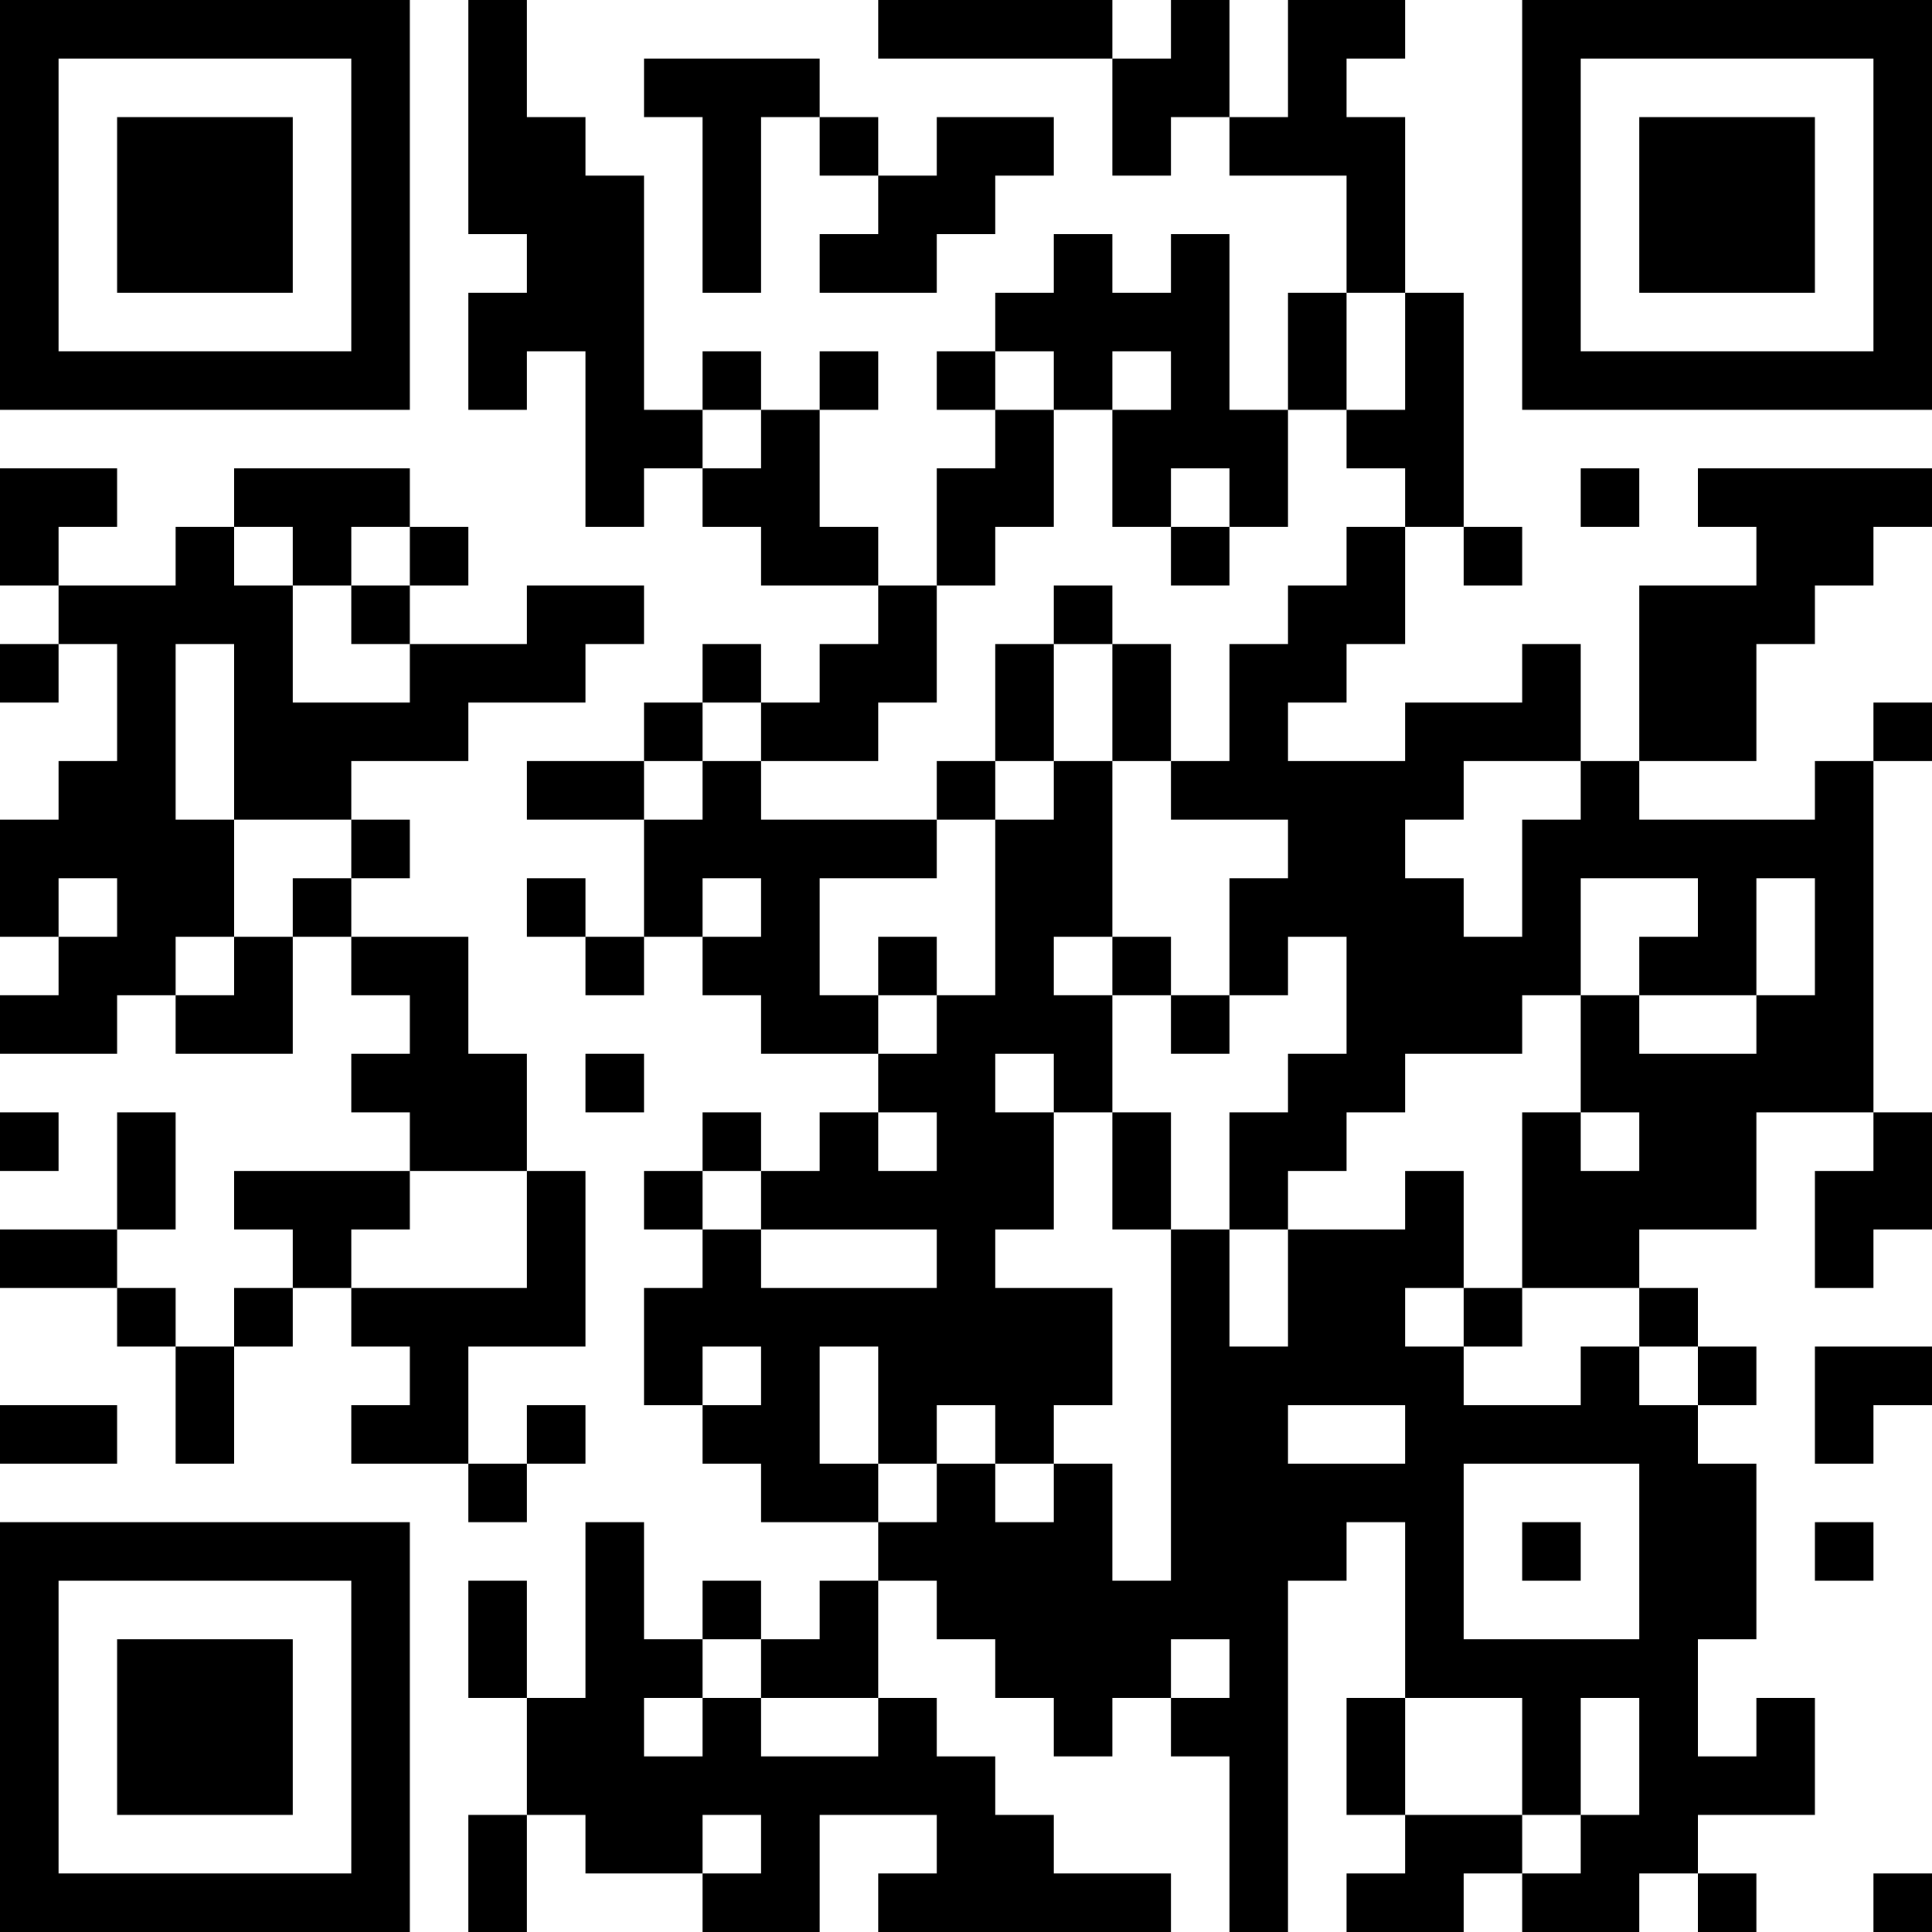
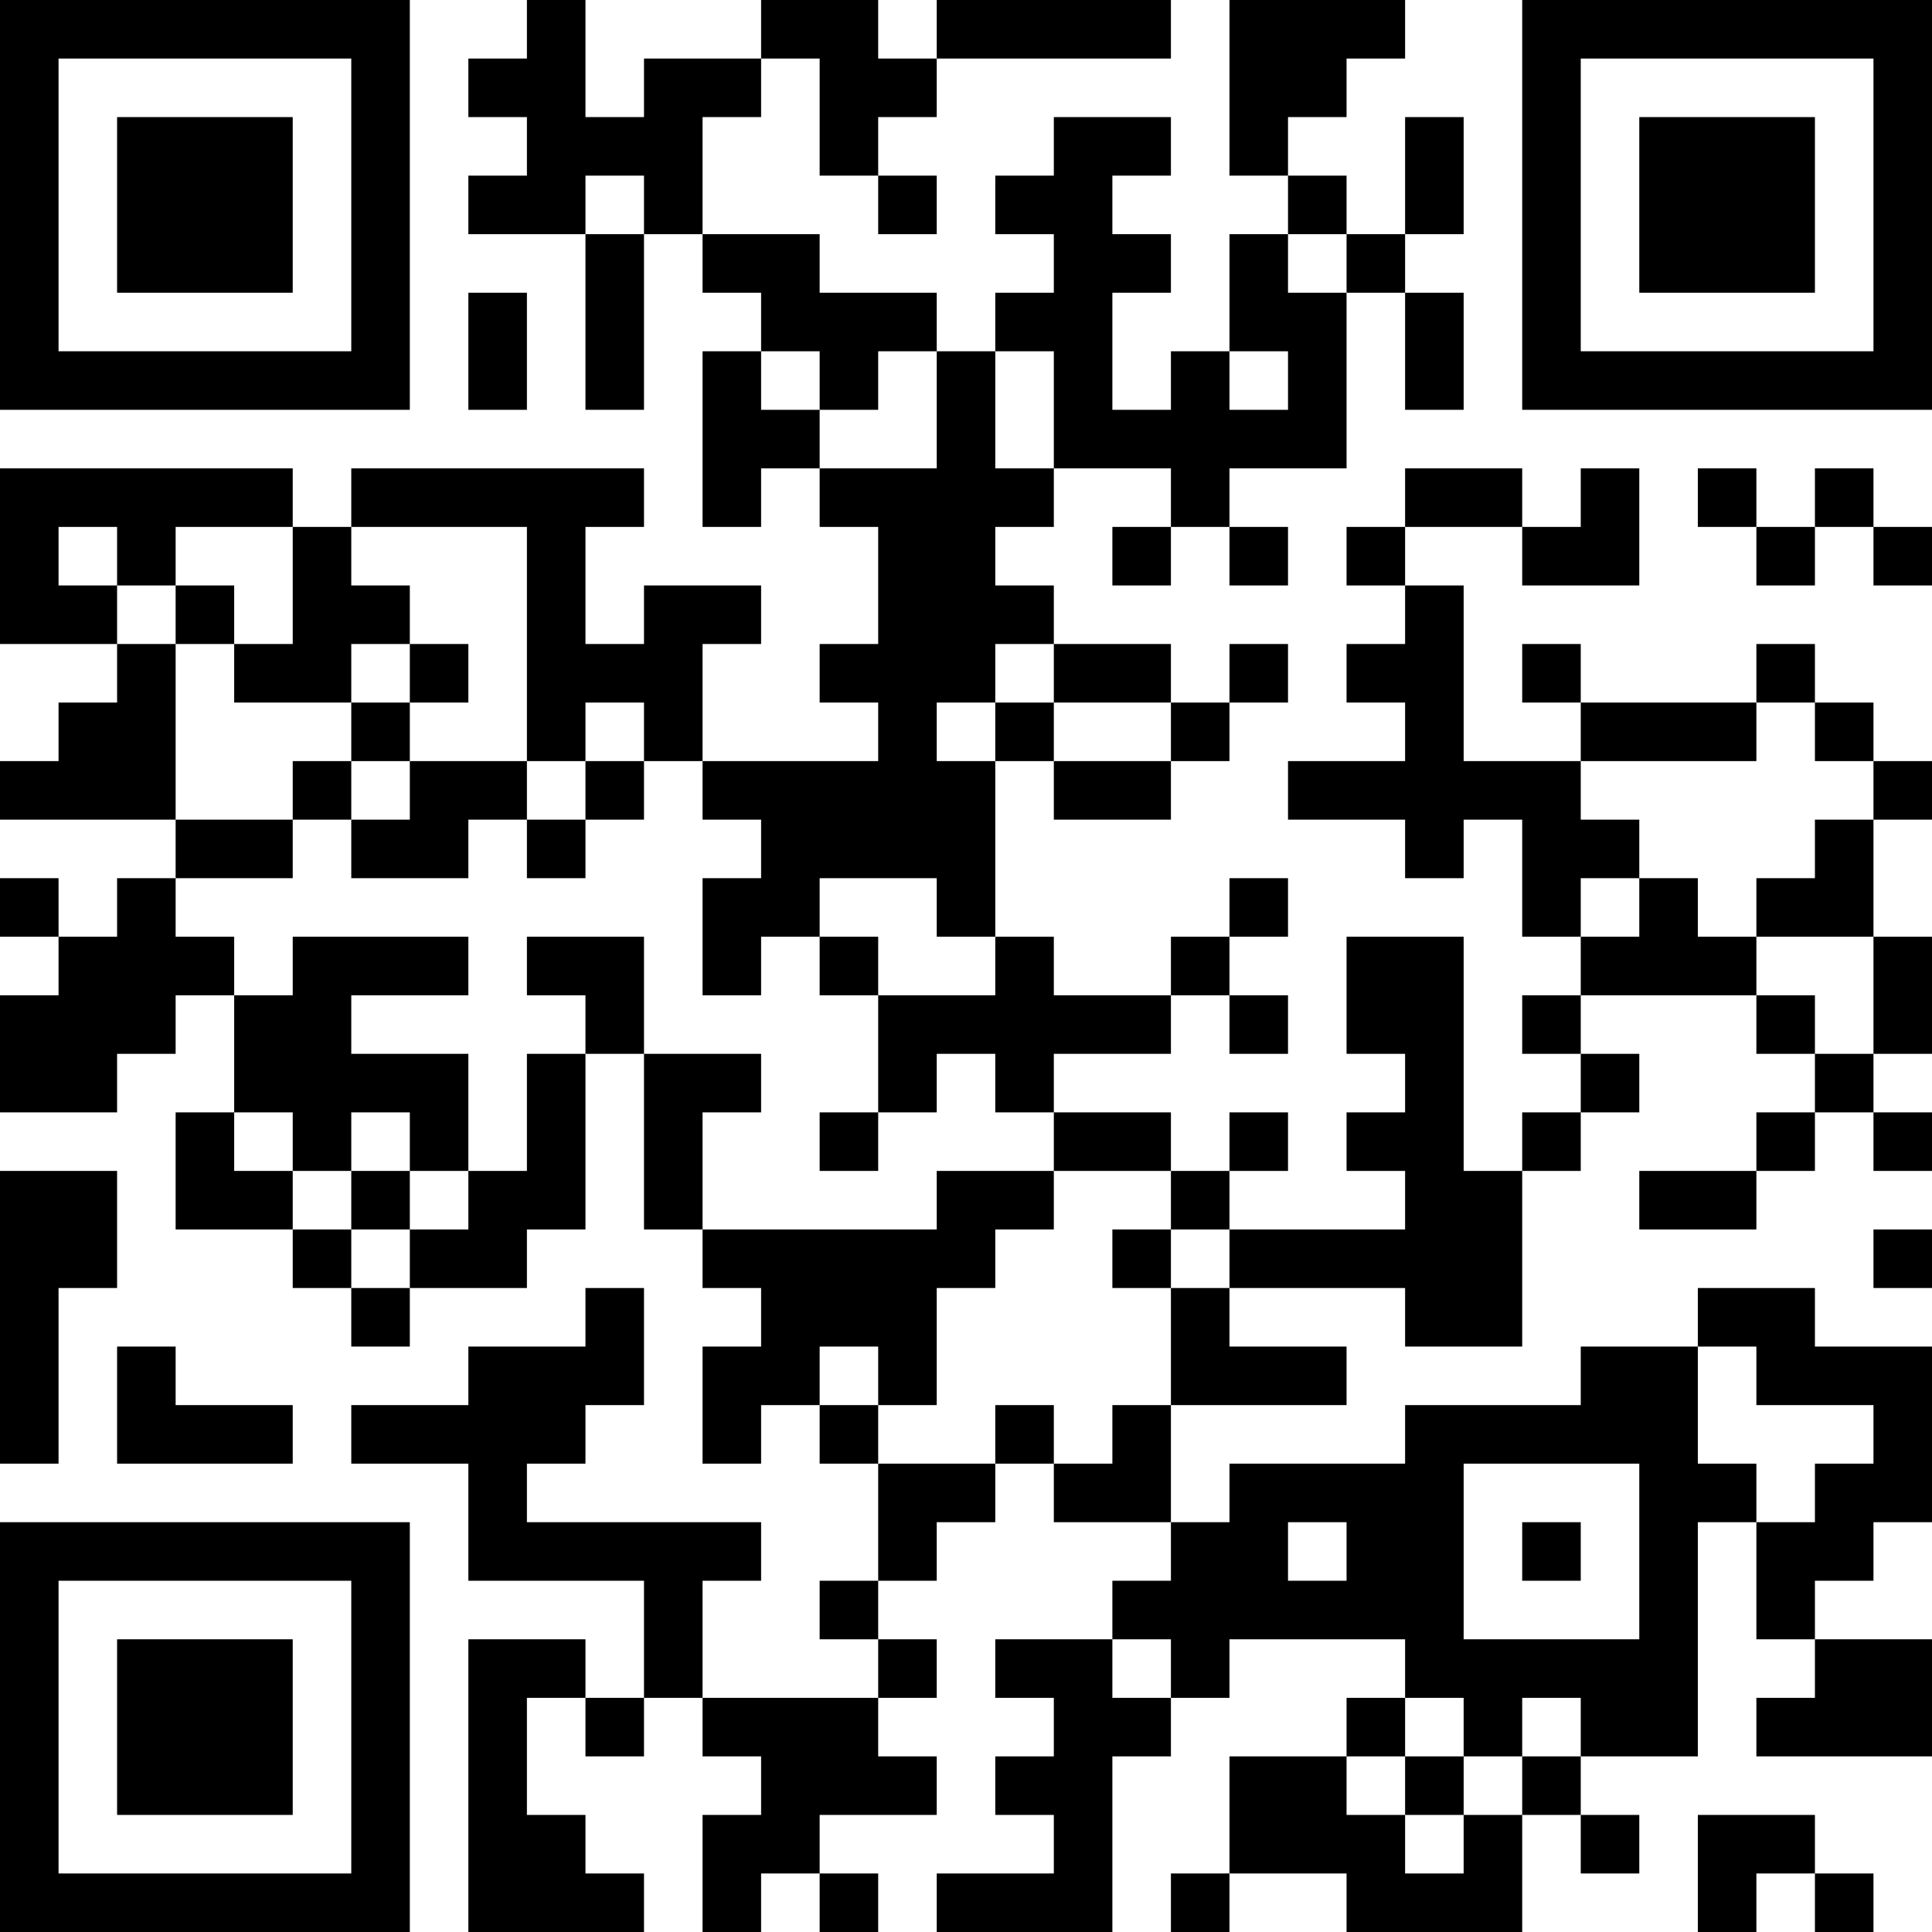
<svg xmlns="http://www.w3.org/2000/svg" version="1.1" width="300" height="300" viewBox="0 0 300 300">
  <rect x="0" y="0" width="300" height="300" fill="#ffffff" />
  <g transform="scale(9.091)">
    <g transform="translate(0,0)">
-       <path fill-rule="evenodd" d="M8 0L8 4L9 4L9 5L8 5L8 7L9 7L9 6L10 6L10 9L11 9L11 8L12 8L12 9L13 9L13 10L15 10L15 11L14 11L14 12L13 12L13 11L12 11L12 12L11 12L11 13L9 13L9 14L11 14L11 16L10 16L10 15L9 15L9 16L10 16L10 17L11 17L11 16L12 16L12 17L13 17L13 18L15 18L15 19L14 19L14 20L13 20L13 19L12 19L12 20L11 20L11 21L12 21L12 22L11 22L11 24L12 24L12 25L13 25L13 26L15 26L15 27L14 27L14 28L13 28L13 27L12 27L12 28L11 28L11 26L10 26L10 29L9 29L9 27L8 27L8 29L9 29L9 31L8 31L8 33L9 33L9 31L10 31L10 32L12 32L12 33L14 33L14 31L16 31L16 32L15 32L15 33L20 33L20 32L18 32L18 31L17 31L17 30L16 30L16 29L15 29L15 27L16 27L16 28L17 28L17 29L18 29L18 30L19 30L19 29L20 29L20 30L21 30L21 33L22 33L22 27L23 27L23 26L24 26L24 29L23 29L23 31L24 31L24 32L23 32L23 33L25 33L25 32L26 32L26 33L28 33L28 32L29 32L29 33L30 33L30 32L29 32L29 31L31 31L31 29L30 29L30 30L29 30L29 28L30 28L30 25L29 25L29 24L30 24L30 23L29 23L29 22L28 22L28 21L30 21L30 19L32 19L32 20L31 20L31 22L32 22L32 21L33 21L33 19L32 19L32 13L33 13L33 12L32 12L32 13L31 13L31 14L28 14L28 13L30 13L30 11L31 11L31 10L32 10L32 9L33 9L33 8L29 8L29 9L30 9L30 10L28 10L28 13L27 13L27 11L26 11L26 12L24 12L24 13L22 13L22 12L23 12L23 11L24 11L24 9L25 9L25 10L26 10L26 9L25 9L25 5L24 5L24 2L23 2L23 1L24 1L24 0L22 0L22 2L21 2L21 0L20 0L20 1L19 1L19 0L15 0L15 1L19 1L19 3L20 3L20 2L21 2L21 3L23 3L23 5L22 5L22 7L21 7L21 4L20 4L20 5L19 5L19 4L18 4L18 5L17 5L17 6L16 6L16 7L17 7L17 8L16 8L16 10L15 10L15 9L14 9L14 7L15 7L15 6L14 6L14 7L13 7L13 6L12 6L12 7L11 7L11 3L10 3L10 2L9 2L9 0ZM11 1L11 2L12 2L12 5L13 5L13 2L14 2L14 3L15 3L15 4L14 4L14 5L16 5L16 4L17 4L17 3L18 3L18 2L16 2L16 3L15 3L15 2L14 2L14 1ZM23 5L23 7L22 7L22 9L21 9L21 8L20 8L20 9L19 9L19 7L20 7L20 6L19 6L19 7L18 7L18 6L17 6L17 7L18 7L18 9L17 9L17 10L16 10L16 12L15 12L15 13L13 13L13 12L12 12L12 13L11 13L11 14L12 14L12 13L13 13L13 14L16 14L16 15L14 15L14 17L15 17L15 18L16 18L16 17L17 17L17 14L18 14L18 13L19 13L19 16L18 16L18 17L19 17L19 19L18 19L18 18L17 18L17 19L18 19L18 21L17 21L17 22L19 22L19 24L18 24L18 25L17 25L17 24L16 24L16 25L15 25L15 23L14 23L14 25L15 25L15 26L16 26L16 25L17 25L17 26L18 26L18 25L19 25L19 27L20 27L20 21L21 21L21 23L22 23L22 21L24 21L24 20L25 20L25 22L24 22L24 23L25 23L25 24L27 24L27 23L28 23L28 24L29 24L29 23L28 23L28 22L26 22L26 19L27 19L27 20L28 20L28 19L27 19L27 17L28 17L28 18L30 18L30 17L31 17L31 15L30 15L30 17L28 17L28 16L29 16L29 15L27 15L27 17L26 17L26 18L24 18L24 19L23 19L23 20L22 20L22 21L21 21L21 19L22 19L22 18L23 18L23 16L22 16L22 17L21 17L21 15L22 15L22 14L20 14L20 13L21 13L21 11L22 11L22 10L23 10L23 9L24 9L24 8L23 8L23 7L24 7L24 5ZM12 7L12 8L13 8L13 7ZM0 8L0 10L1 10L1 11L0 11L0 12L1 12L1 11L2 11L2 13L1 13L1 14L0 14L0 16L1 16L1 17L0 17L0 18L2 18L2 17L3 17L3 18L5 18L5 16L6 16L6 17L7 17L7 18L6 18L6 19L7 19L7 20L4 20L4 21L5 21L5 22L4 22L4 23L3 23L3 22L2 22L2 21L3 21L3 19L2 19L2 21L0 21L0 22L2 22L2 23L3 23L3 25L4 25L4 23L5 23L5 22L6 22L6 23L7 23L7 24L6 24L6 25L8 25L8 26L9 26L9 25L10 25L10 24L9 24L9 25L8 25L8 23L10 23L10 20L9 20L9 18L8 18L8 16L6 16L6 15L7 15L7 14L6 14L6 13L8 13L8 12L10 12L10 11L11 11L11 10L9 10L9 11L7 11L7 10L8 10L8 9L7 9L7 8L4 8L4 9L3 9L3 10L1 10L1 9L2 9L2 8ZM27 8L27 9L28 9L28 8ZM4 9L4 10L5 10L5 12L7 12L7 11L6 11L6 10L7 10L7 9L6 9L6 10L5 10L5 9ZM20 9L20 10L21 10L21 9ZM18 10L18 11L17 11L17 13L16 13L16 14L17 14L17 13L18 13L18 11L19 11L19 13L20 13L20 11L19 11L19 10ZM3 11L3 14L4 14L4 16L3 16L3 17L4 17L4 16L5 16L5 15L6 15L6 14L4 14L4 11ZM25 13L25 14L24 14L24 15L25 15L25 16L26 16L26 14L27 14L27 13ZM1 15L1 16L2 16L2 15ZM12 15L12 16L13 16L13 15ZM15 16L15 17L16 17L16 16ZM19 16L19 17L20 17L20 18L21 18L21 17L20 17L20 16ZM10 18L10 19L11 19L11 18ZM0 19L0 20L1 20L1 19ZM15 19L15 20L16 20L16 19ZM19 19L19 21L20 21L20 19ZM7 20L7 21L6 21L6 22L9 22L9 20ZM12 20L12 21L13 21L13 22L16 22L16 21L13 21L13 20ZM25 22L25 23L26 23L26 22ZM12 23L12 24L13 24L13 23ZM31 23L31 25L32 25L32 24L33 24L33 23ZM0 24L0 25L2 25L2 24ZM22 24L22 25L24 25L24 24ZM25 25L25 28L28 28L28 25ZM26 26L26 27L27 27L27 26ZM31 26L31 27L32 27L32 26ZM12 28L12 29L11 29L11 30L12 30L12 29L13 29L13 30L15 30L15 29L13 29L13 28ZM20 28L20 29L21 29L21 28ZM24 29L24 31L26 31L26 32L27 32L27 31L28 31L28 29L27 29L27 31L26 31L26 29ZM12 31L12 32L13 32L13 31ZM32 32L32 33L33 33L33 32ZM0 0L0 7L7 7L7 0ZM1 1L1 6L6 6L6 1ZM2 2L2 5L5 5L5 2ZM26 0L26 7L33 7L33 0ZM27 1L27 6L32 6L32 1ZM28 2L28 5L31 5L31 2ZM0 26L0 33L7 33L7 26ZM1 27L1 32L6 32L6 27ZM2 28L2 31L5 31L5 28Z" fill="#000000" />
+       <path fill-rule="evenodd" d="M9 0L9 1L8 1L8 2L9 2L9 3L8 3L8 4L10 4L10 7L11 7L11 4L12 4L12 5L13 5L13 6L12 6L12 9L13 9L13 8L14 8L14 9L15 9L15 11L14 11L14 12L15 12L15 13L12 13L12 11L13 11L13 10L11 10L11 11L10 11L10 9L11 9L11 8L6 8L6 9L5 9L5 8L0 8L0 11L2 11L2 12L1 12L1 13L0 13L0 14L3 14L3 15L2 15L2 16L1 16L1 15L0 15L0 16L1 16L1 17L0 17L0 19L2 19L2 18L3 18L3 17L4 17L4 19L3 19L3 21L5 21L5 22L6 22L6 23L7 23L7 22L9 22L9 21L10 21L10 18L11 18L11 21L12 21L12 22L13 22L13 23L12 23L12 25L13 25L13 24L14 24L14 25L15 25L15 27L14 27L14 28L15 28L15 29L12 29L12 27L13 27L13 26L9 26L9 25L10 25L10 24L11 24L11 22L10 22L10 23L8 23L8 24L6 24L6 25L8 25L8 27L11 27L11 29L10 29L10 28L8 28L8 33L11 33L11 32L10 32L10 31L9 31L9 29L10 29L10 30L11 30L11 29L12 29L12 30L13 30L13 31L12 31L12 33L13 33L13 32L14 32L14 33L15 33L15 32L14 32L14 31L16 31L16 30L15 30L15 29L16 29L16 28L15 28L15 27L16 27L16 26L17 26L17 25L18 25L18 26L20 26L20 27L19 27L19 28L17 28L17 29L18 29L18 30L17 30L17 31L18 31L18 32L16 32L16 33L19 33L19 30L20 30L20 29L21 29L21 28L24 28L24 29L23 29L23 30L21 30L21 32L20 32L20 33L21 33L21 32L23 32L23 33L26 33L26 31L27 31L27 32L28 32L28 31L27 31L27 30L29 30L29 26L30 26L30 28L31 28L31 29L30 29L30 30L33 30L33 28L31 28L31 27L32 27L32 26L33 26L33 23L31 23L31 22L29 22L29 23L27 23L27 24L24 24L24 25L21 25L21 26L20 26L20 24L23 24L23 23L21 23L21 22L24 22L24 23L26 23L26 20L27 20L27 19L28 19L28 18L27 18L27 17L30 17L30 18L31 18L31 19L30 19L30 20L28 20L28 21L30 21L30 20L31 20L31 19L32 19L32 20L33 20L33 19L32 19L32 18L33 18L33 16L32 16L32 14L33 14L33 13L32 13L32 12L31 12L31 11L30 11L30 12L27 12L27 11L26 11L26 12L27 12L27 13L25 13L25 10L24 10L24 9L26 9L26 10L28 10L28 8L27 8L27 9L26 9L26 8L24 8L24 9L23 9L23 10L24 10L24 11L23 11L23 12L24 12L24 13L22 13L22 14L24 14L24 15L25 15L25 14L26 14L26 16L27 16L27 17L26 17L26 18L27 18L27 19L26 19L26 20L25 20L25 16L23 16L23 18L24 18L24 19L23 19L23 20L24 20L24 21L21 21L21 20L22 20L22 19L21 19L21 20L20 20L20 19L18 19L18 18L20 18L20 17L21 17L21 18L22 18L22 17L21 17L21 16L22 16L22 15L21 15L21 16L20 16L20 17L18 17L18 16L17 16L17 13L18 13L18 14L20 14L20 13L21 13L21 12L22 12L22 11L21 11L21 12L20 12L20 11L18 11L18 10L17 10L17 9L18 9L18 8L20 8L20 9L19 9L19 10L20 10L20 9L21 9L21 10L22 10L22 9L21 9L21 8L23 8L23 5L24 5L24 7L25 7L25 5L24 5L24 4L25 4L25 2L24 2L24 4L23 4L23 3L22 3L22 2L23 2L23 1L24 1L24 0L21 0L21 3L22 3L22 4L21 4L21 6L20 6L20 7L19 7L19 5L20 5L20 4L19 4L19 3L20 3L20 2L18 2L18 3L17 3L17 4L18 4L18 5L17 5L17 6L16 6L16 5L14 5L14 4L12 4L12 2L13 2L13 1L14 1L14 3L15 3L15 4L16 4L16 3L15 3L15 2L16 2L16 1L20 1L20 0L16 0L16 1L15 1L15 0L13 0L13 1L11 1L11 2L10 2L10 0ZM10 3L10 4L11 4L11 3ZM22 4L22 5L23 5L23 4ZM8 5L8 7L9 7L9 5ZM13 6L13 7L14 7L14 8L16 8L16 6L15 6L15 7L14 7L14 6ZM17 6L17 8L18 8L18 6ZM21 6L21 7L22 7L22 6ZM29 8L29 9L30 9L30 10L31 10L31 9L32 9L32 10L33 10L33 9L32 9L32 8L31 8L31 9L30 9L30 8ZM1 9L1 10L2 10L2 11L3 11L3 14L5 14L5 15L3 15L3 16L4 16L4 17L5 17L5 16L8 16L8 17L6 17L6 18L8 18L8 20L7 20L7 19L6 19L6 20L5 20L5 19L4 19L4 20L5 20L5 21L6 21L6 22L7 22L7 21L8 21L8 20L9 20L9 18L10 18L10 17L9 17L9 16L11 16L11 18L13 18L13 19L12 19L12 21L16 21L16 20L18 20L18 21L17 21L17 22L16 22L16 24L15 24L15 23L14 23L14 24L15 24L15 25L17 25L17 24L18 24L18 25L19 25L19 24L20 24L20 22L21 22L21 21L20 21L20 20L18 20L18 19L17 19L17 18L16 18L16 19L15 19L15 17L17 17L17 16L16 16L16 15L14 15L14 16L13 16L13 17L12 17L12 15L13 15L13 14L12 14L12 13L11 13L11 12L10 12L10 13L9 13L9 9L6 9L6 10L7 10L7 11L6 11L6 12L4 12L4 11L5 11L5 9L3 9L3 10L2 10L2 9ZM3 10L3 11L4 11L4 10ZM7 11L7 12L6 12L6 13L5 13L5 14L6 14L6 15L8 15L8 14L9 14L9 15L10 15L10 14L11 14L11 13L10 13L10 14L9 14L9 13L7 13L7 12L8 12L8 11ZM17 11L17 12L16 12L16 13L17 13L17 12L18 12L18 13L20 13L20 12L18 12L18 11ZM30 12L30 13L27 13L27 14L28 14L28 15L27 15L27 16L28 16L28 15L29 15L29 16L30 16L30 17L31 17L31 18L32 18L32 16L30 16L30 15L31 15L31 14L32 14L32 13L31 13L31 12ZM6 13L6 14L7 14L7 13ZM14 16L14 17L15 17L15 16ZM14 19L14 20L15 20L15 19ZM0 20L0 25L1 25L1 22L2 22L2 20ZM6 20L6 21L7 21L7 20ZM19 21L19 22L20 22L20 21ZM32 21L32 22L33 22L33 21ZM2 23L2 25L5 25L5 24L3 24L3 23ZM29 23L29 25L30 25L30 26L31 26L31 25L32 25L32 24L30 24L30 23ZM25 25L25 28L28 28L28 25ZM22 26L22 27L23 27L23 26ZM26 26L26 27L27 27L27 26ZM19 28L19 29L20 29L20 28ZM24 29L24 30L23 30L23 31L24 31L24 32L25 32L25 31L26 31L26 30L27 30L27 29L26 29L26 30L25 30L25 29ZM24 30L24 31L25 31L25 30ZM29 31L29 33L30 33L30 32L31 32L31 33L32 33L32 32L31 32L31 31ZM0 0L0 7L7 7L7 0ZM1 1L1 6L6 6L6 1ZM2 2L2 5L5 5L5 2ZM26 0L26 7L33 7L33 0ZM27 1L27 6L32 6L32 1ZM28 2L28 5L31 5L31 2ZM0 26L0 33L7 33L7 26ZM1 27L1 32L6 32L6 27ZM2 28L2 31L5 31L5 28Z" fill="#000000" />
    </g>
  </g>
</svg>
